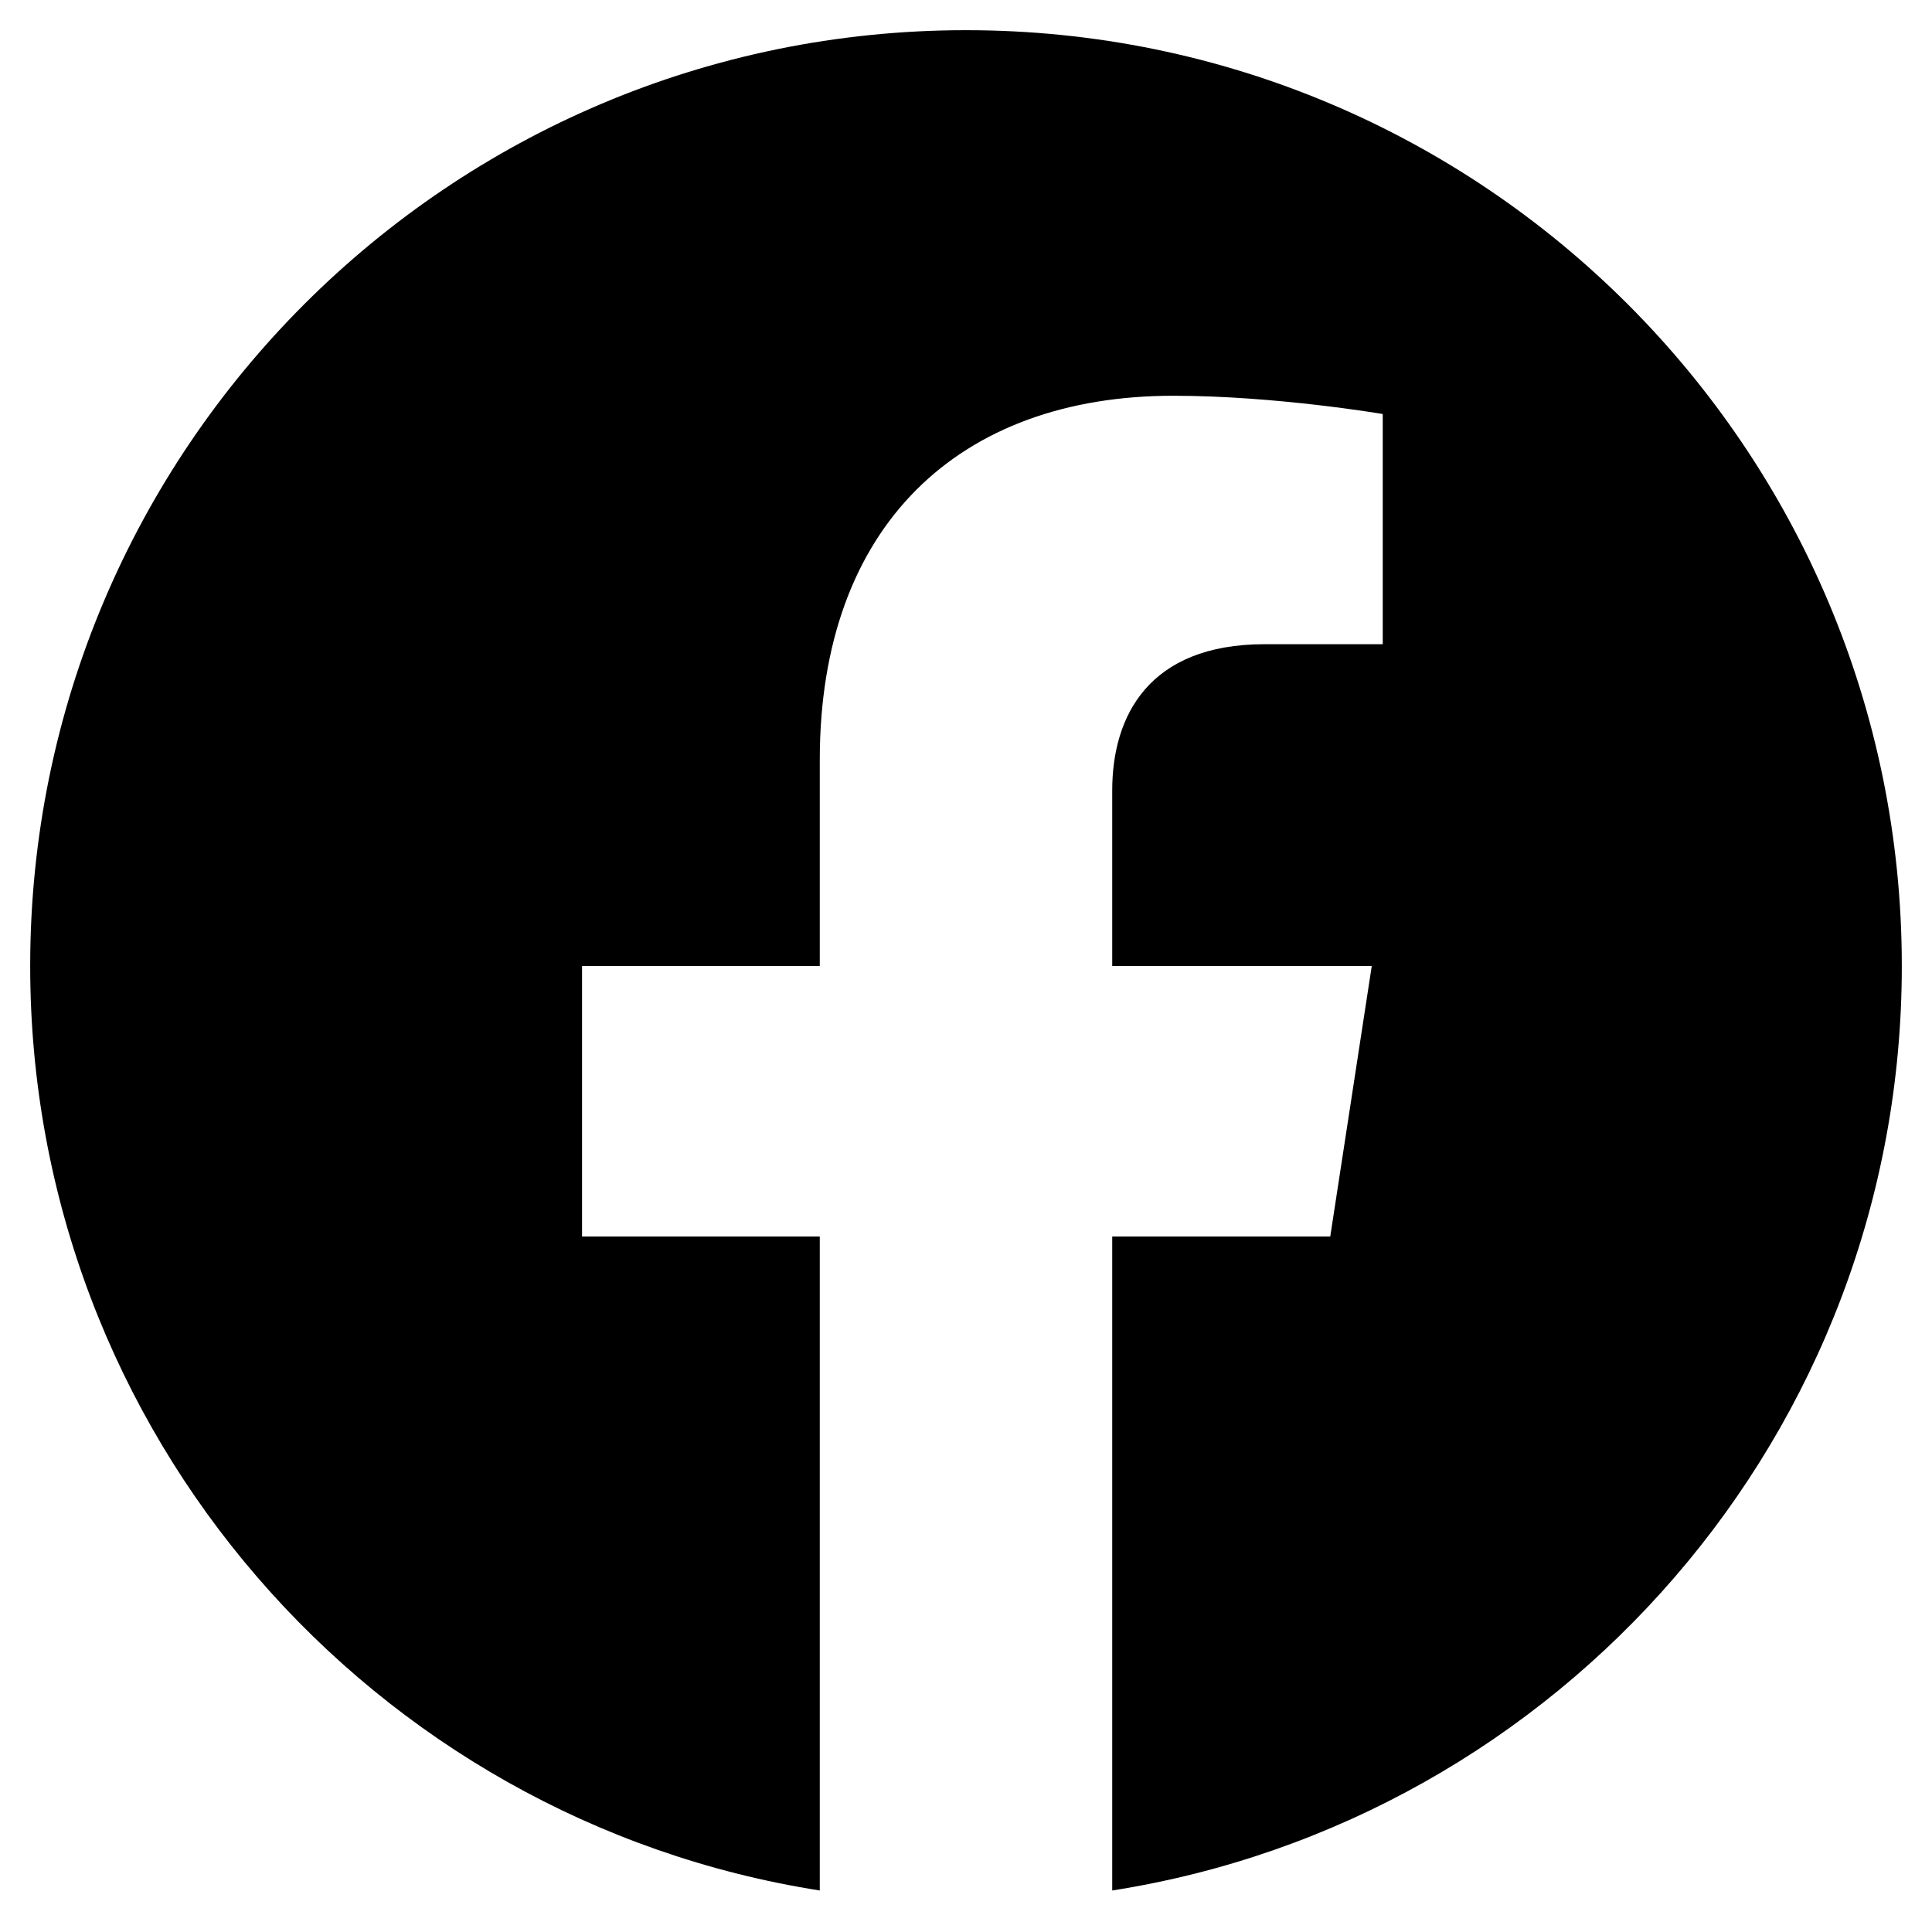
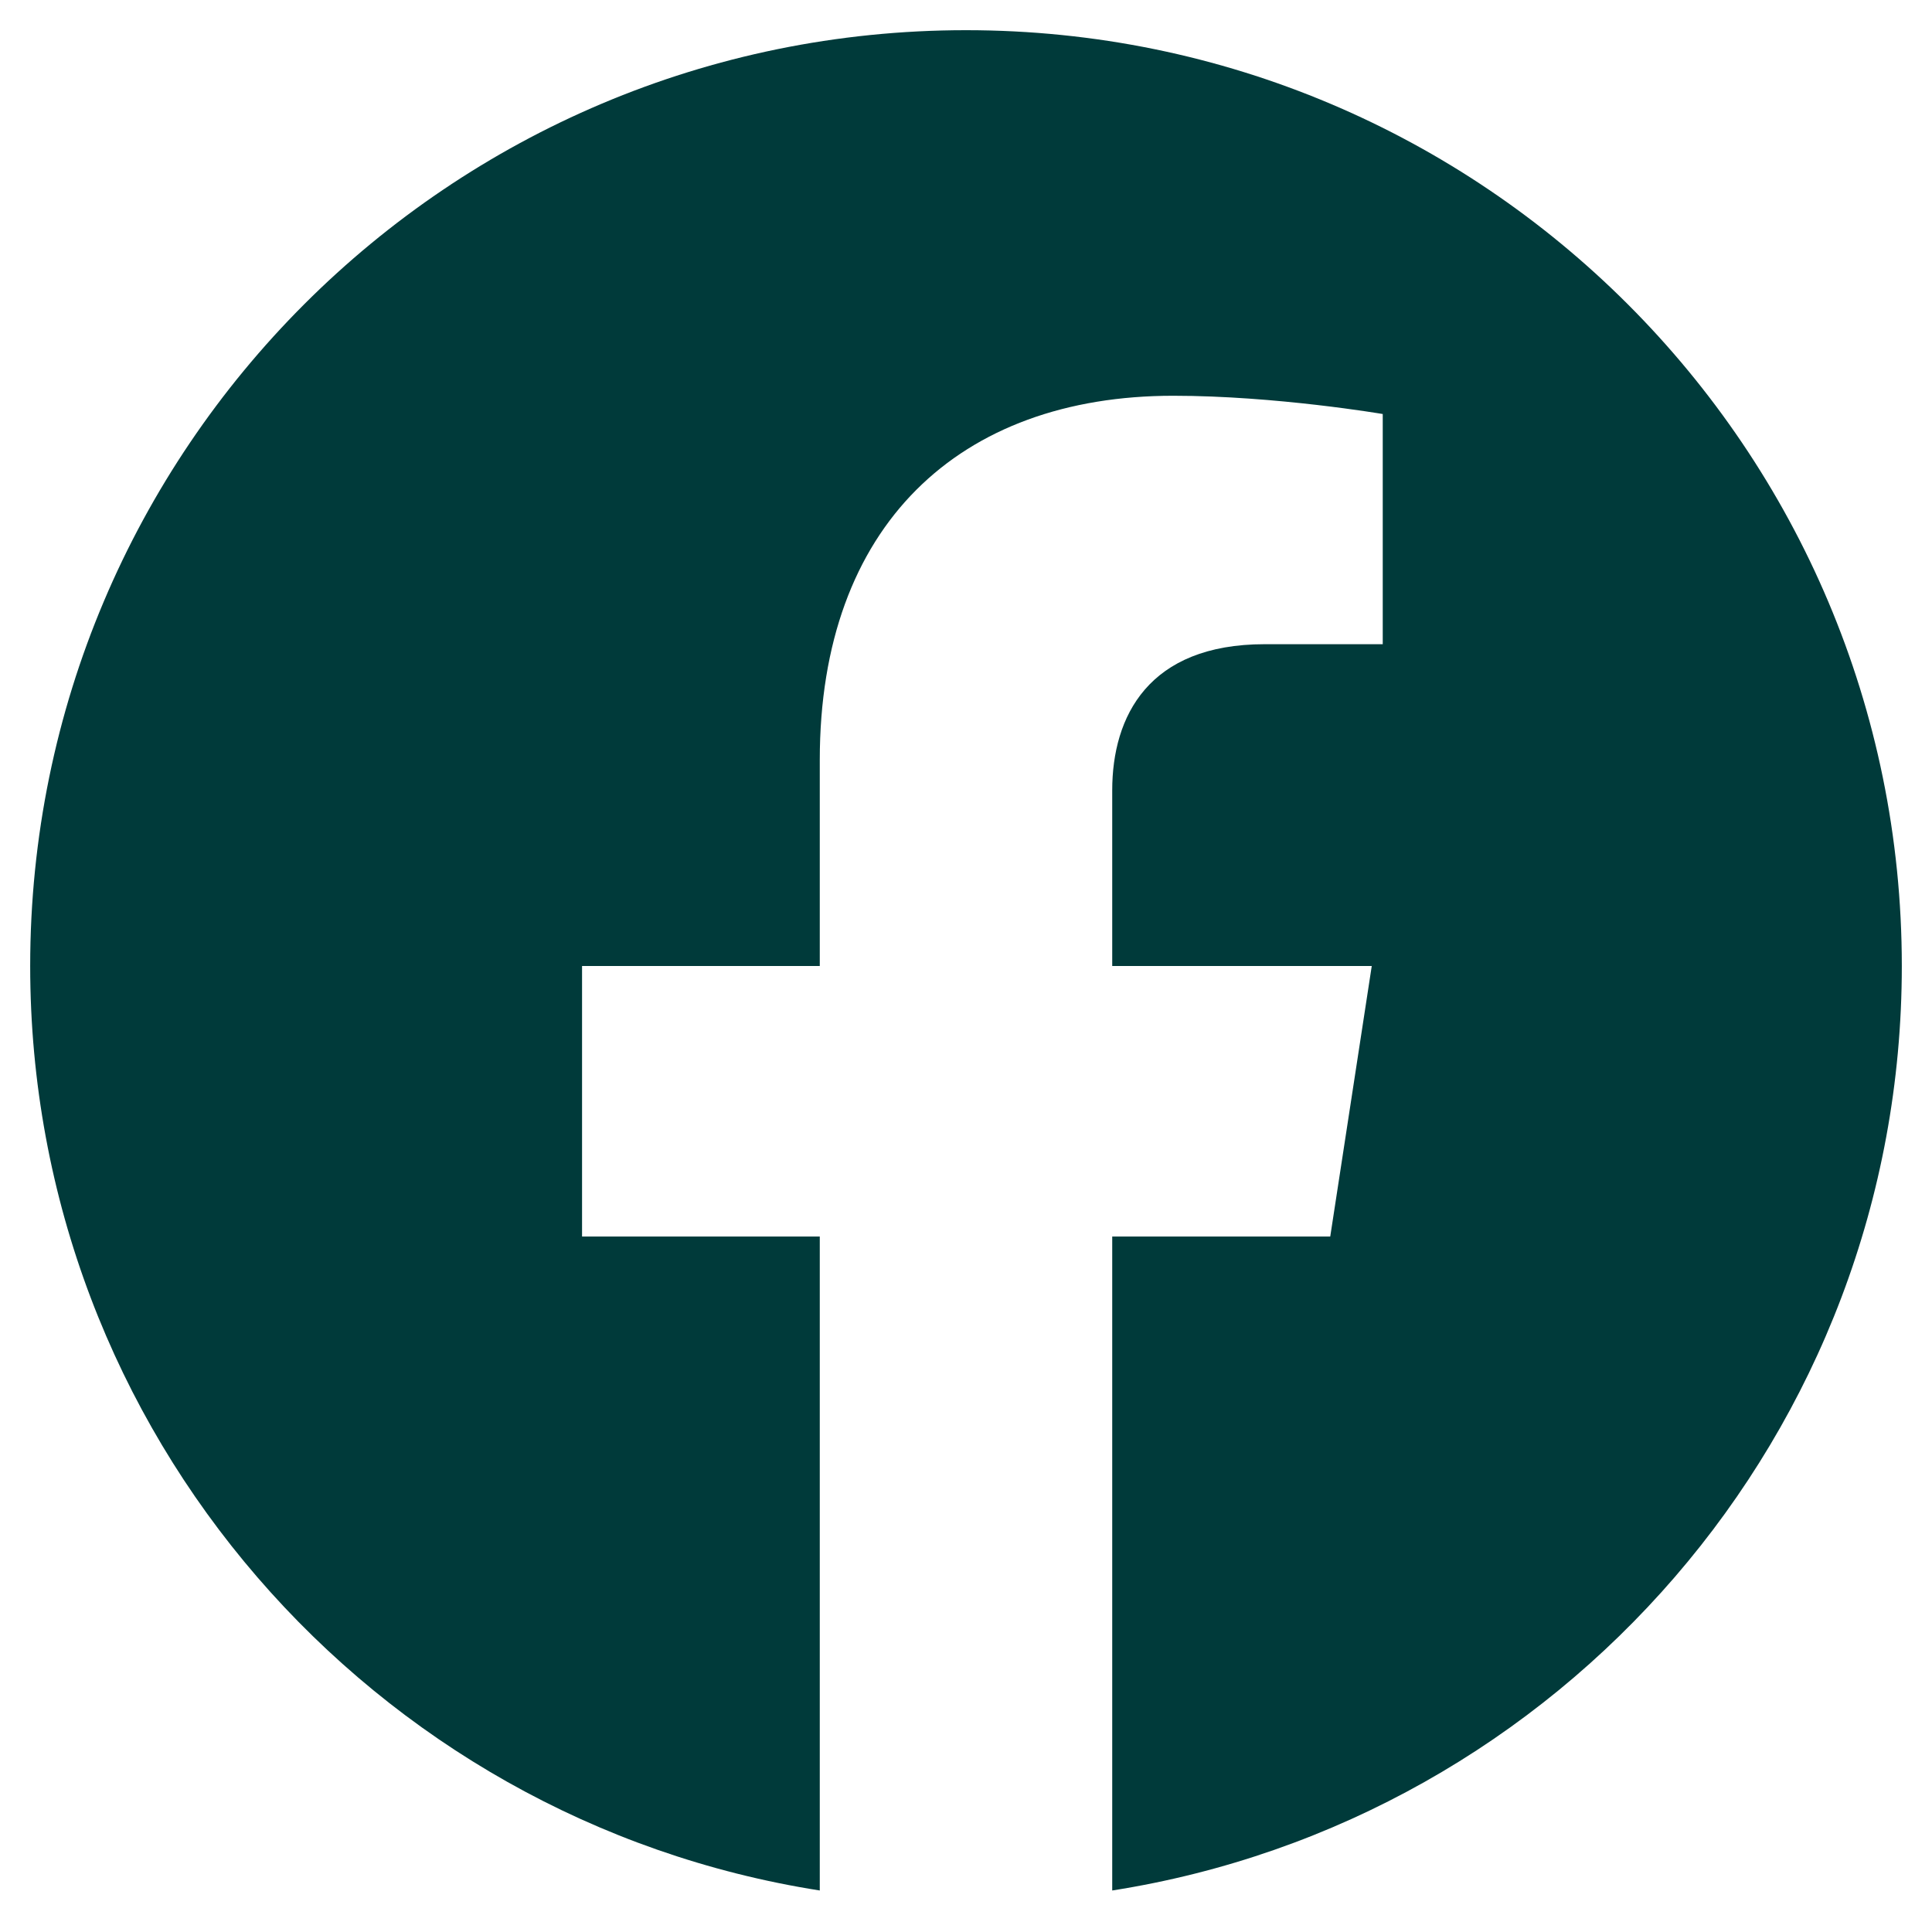
<svg xmlns="http://www.w3.org/2000/svg" viewBox="0 0 512 512">
-   <path d="M504 256C504 119 393 8 256 8S8 119 8 256c0 123.78 90.69 226.38 209.25 245V327.69h-63V256h63v-54.64c0-62.15 37-96.48 93.67-96.48 27.14 0 55.52 4.84 55.52 4.84v61h-31.28c-30.8 0-40.41 19.12-40.41 38.73V256h68.78l-11 71.69h-57.78V501C413.31 482.38 504 379.78 504 256z" />
+   <path d="M504 256C504 119 393 8 256 8S8 119 8 256c0 123.78 90.69 226.38 209.25 245V327.69h-63V256h63v-54.64c0-62.15 37-96.48 93.67-96.48 27.14 0 55.52 4.84 55.52 4.84v61h-31.28c-30.8 0-40.41 19.12-40.41 38.73V256h68.78l-11 71.69h-57.78V501C413.31 482.38 504 379.78 504 256z" fill="rgb(0, 58, 58)" />
</svg>
